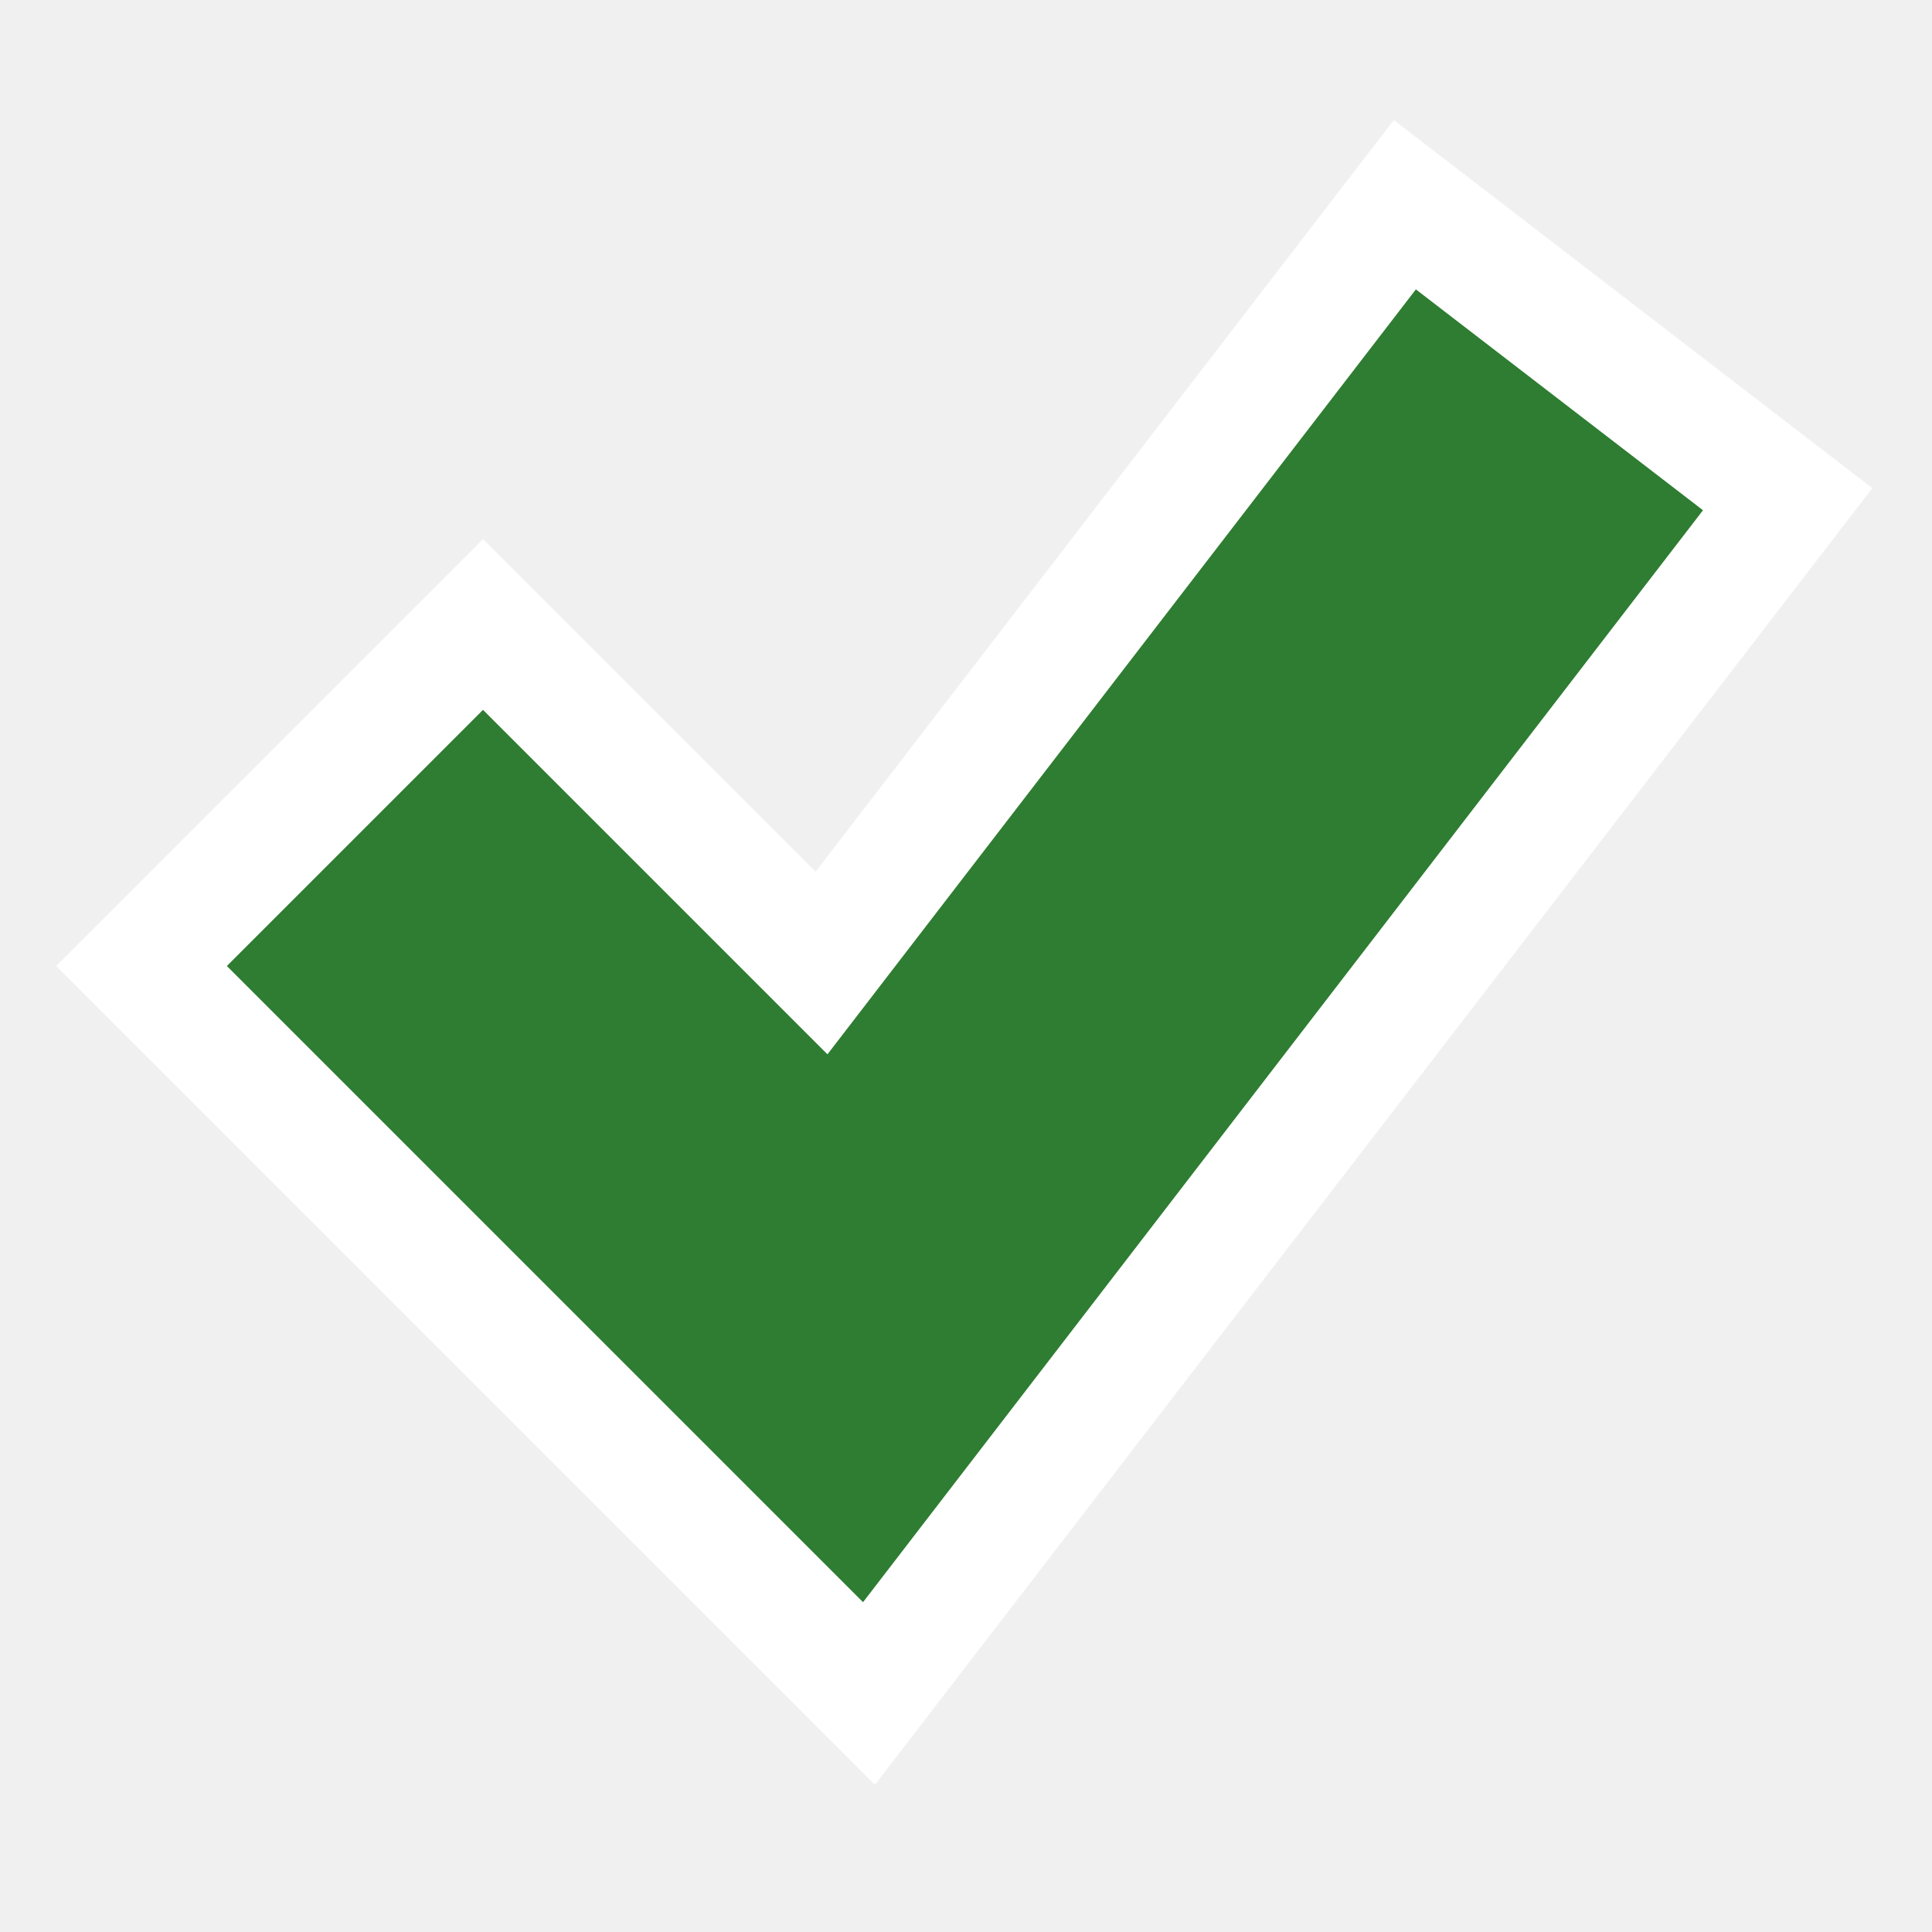
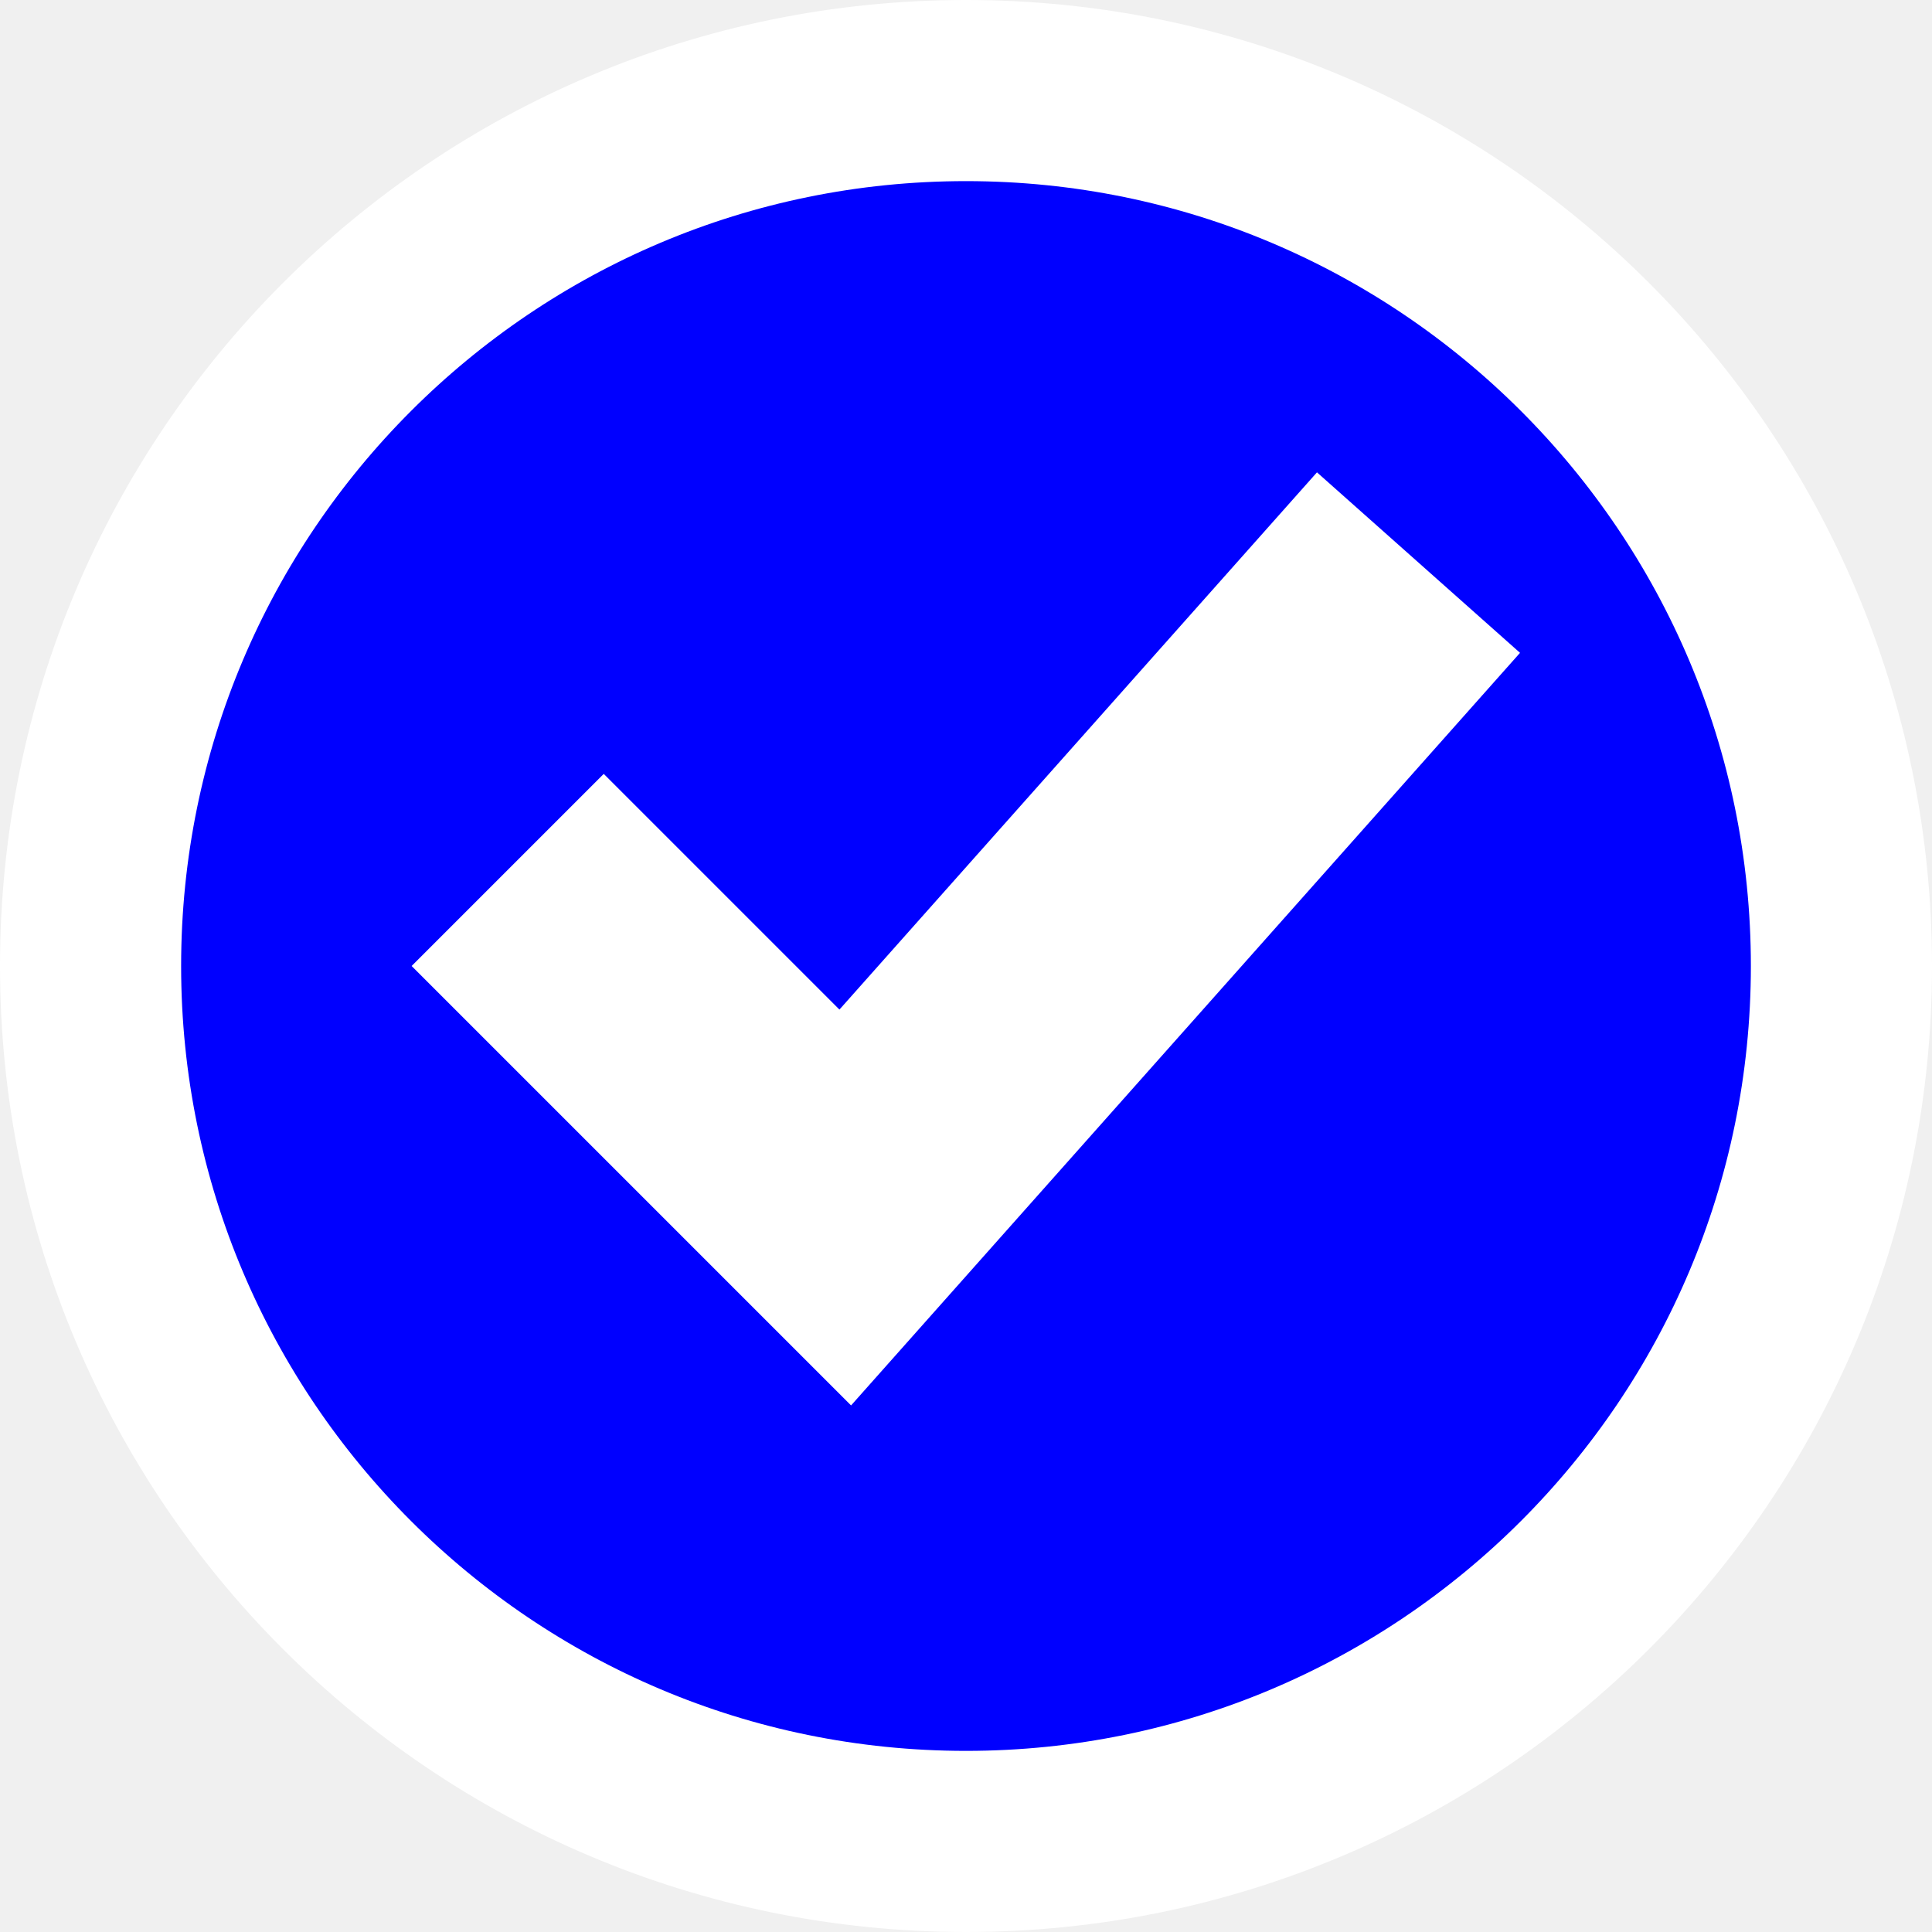
<svg xmlns="http://www.w3.org/2000/svg" viewBox="0 0 32 32" width="32" height="32">
-   <path d="M8,16 L14,22 L24,9" stroke="white" stroke-width="10" fill="none" stroke-linecap="square" stroke-linejoin="miter" />
-   <path d="M8,16 L14,22 L24,9" stroke="#2E7D32" stroke-width="6" fill="none" stroke-linecap="square" stroke-linejoin="miter" />
+   <circle cx="16" cy="16" r="14.5" fill="#0000FF" stroke="white" stroke-width="3" />
+   <path d="M10,16 L14,20 L22,11" stroke="white" stroke-width="4.5" fill="none" stroke-linecap="square" stroke-linejoin="miter" />
</svg>
